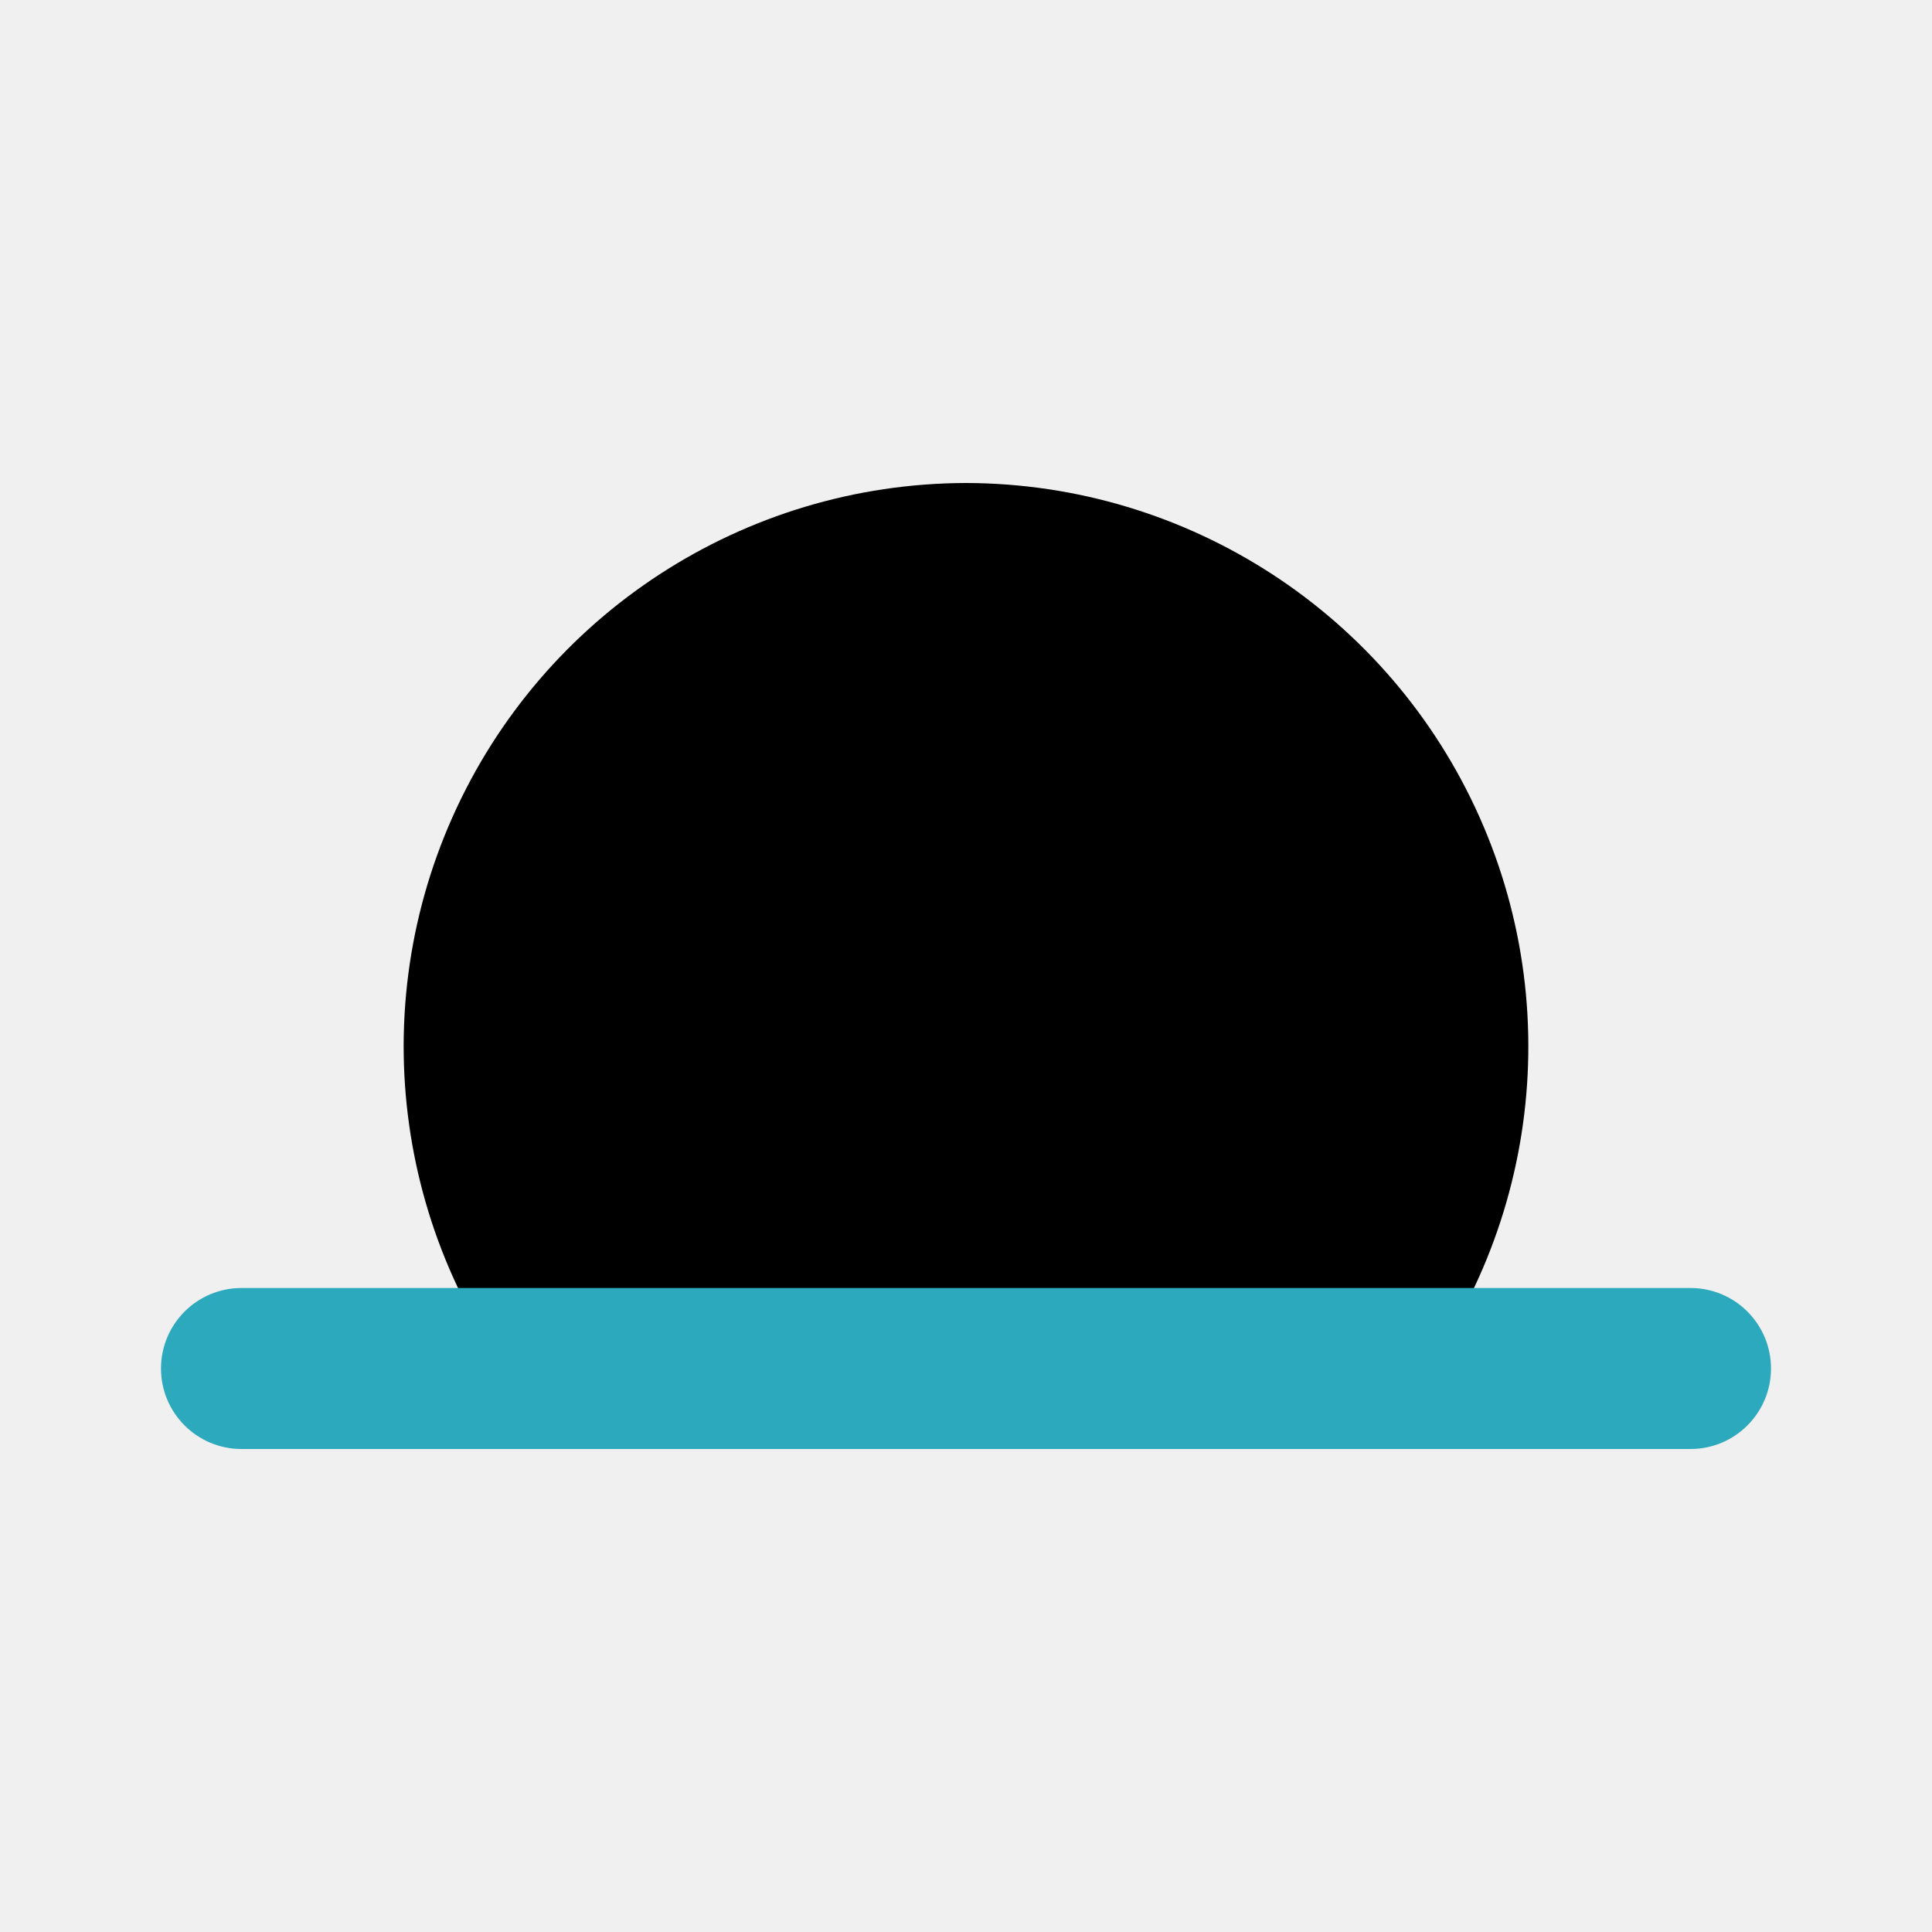
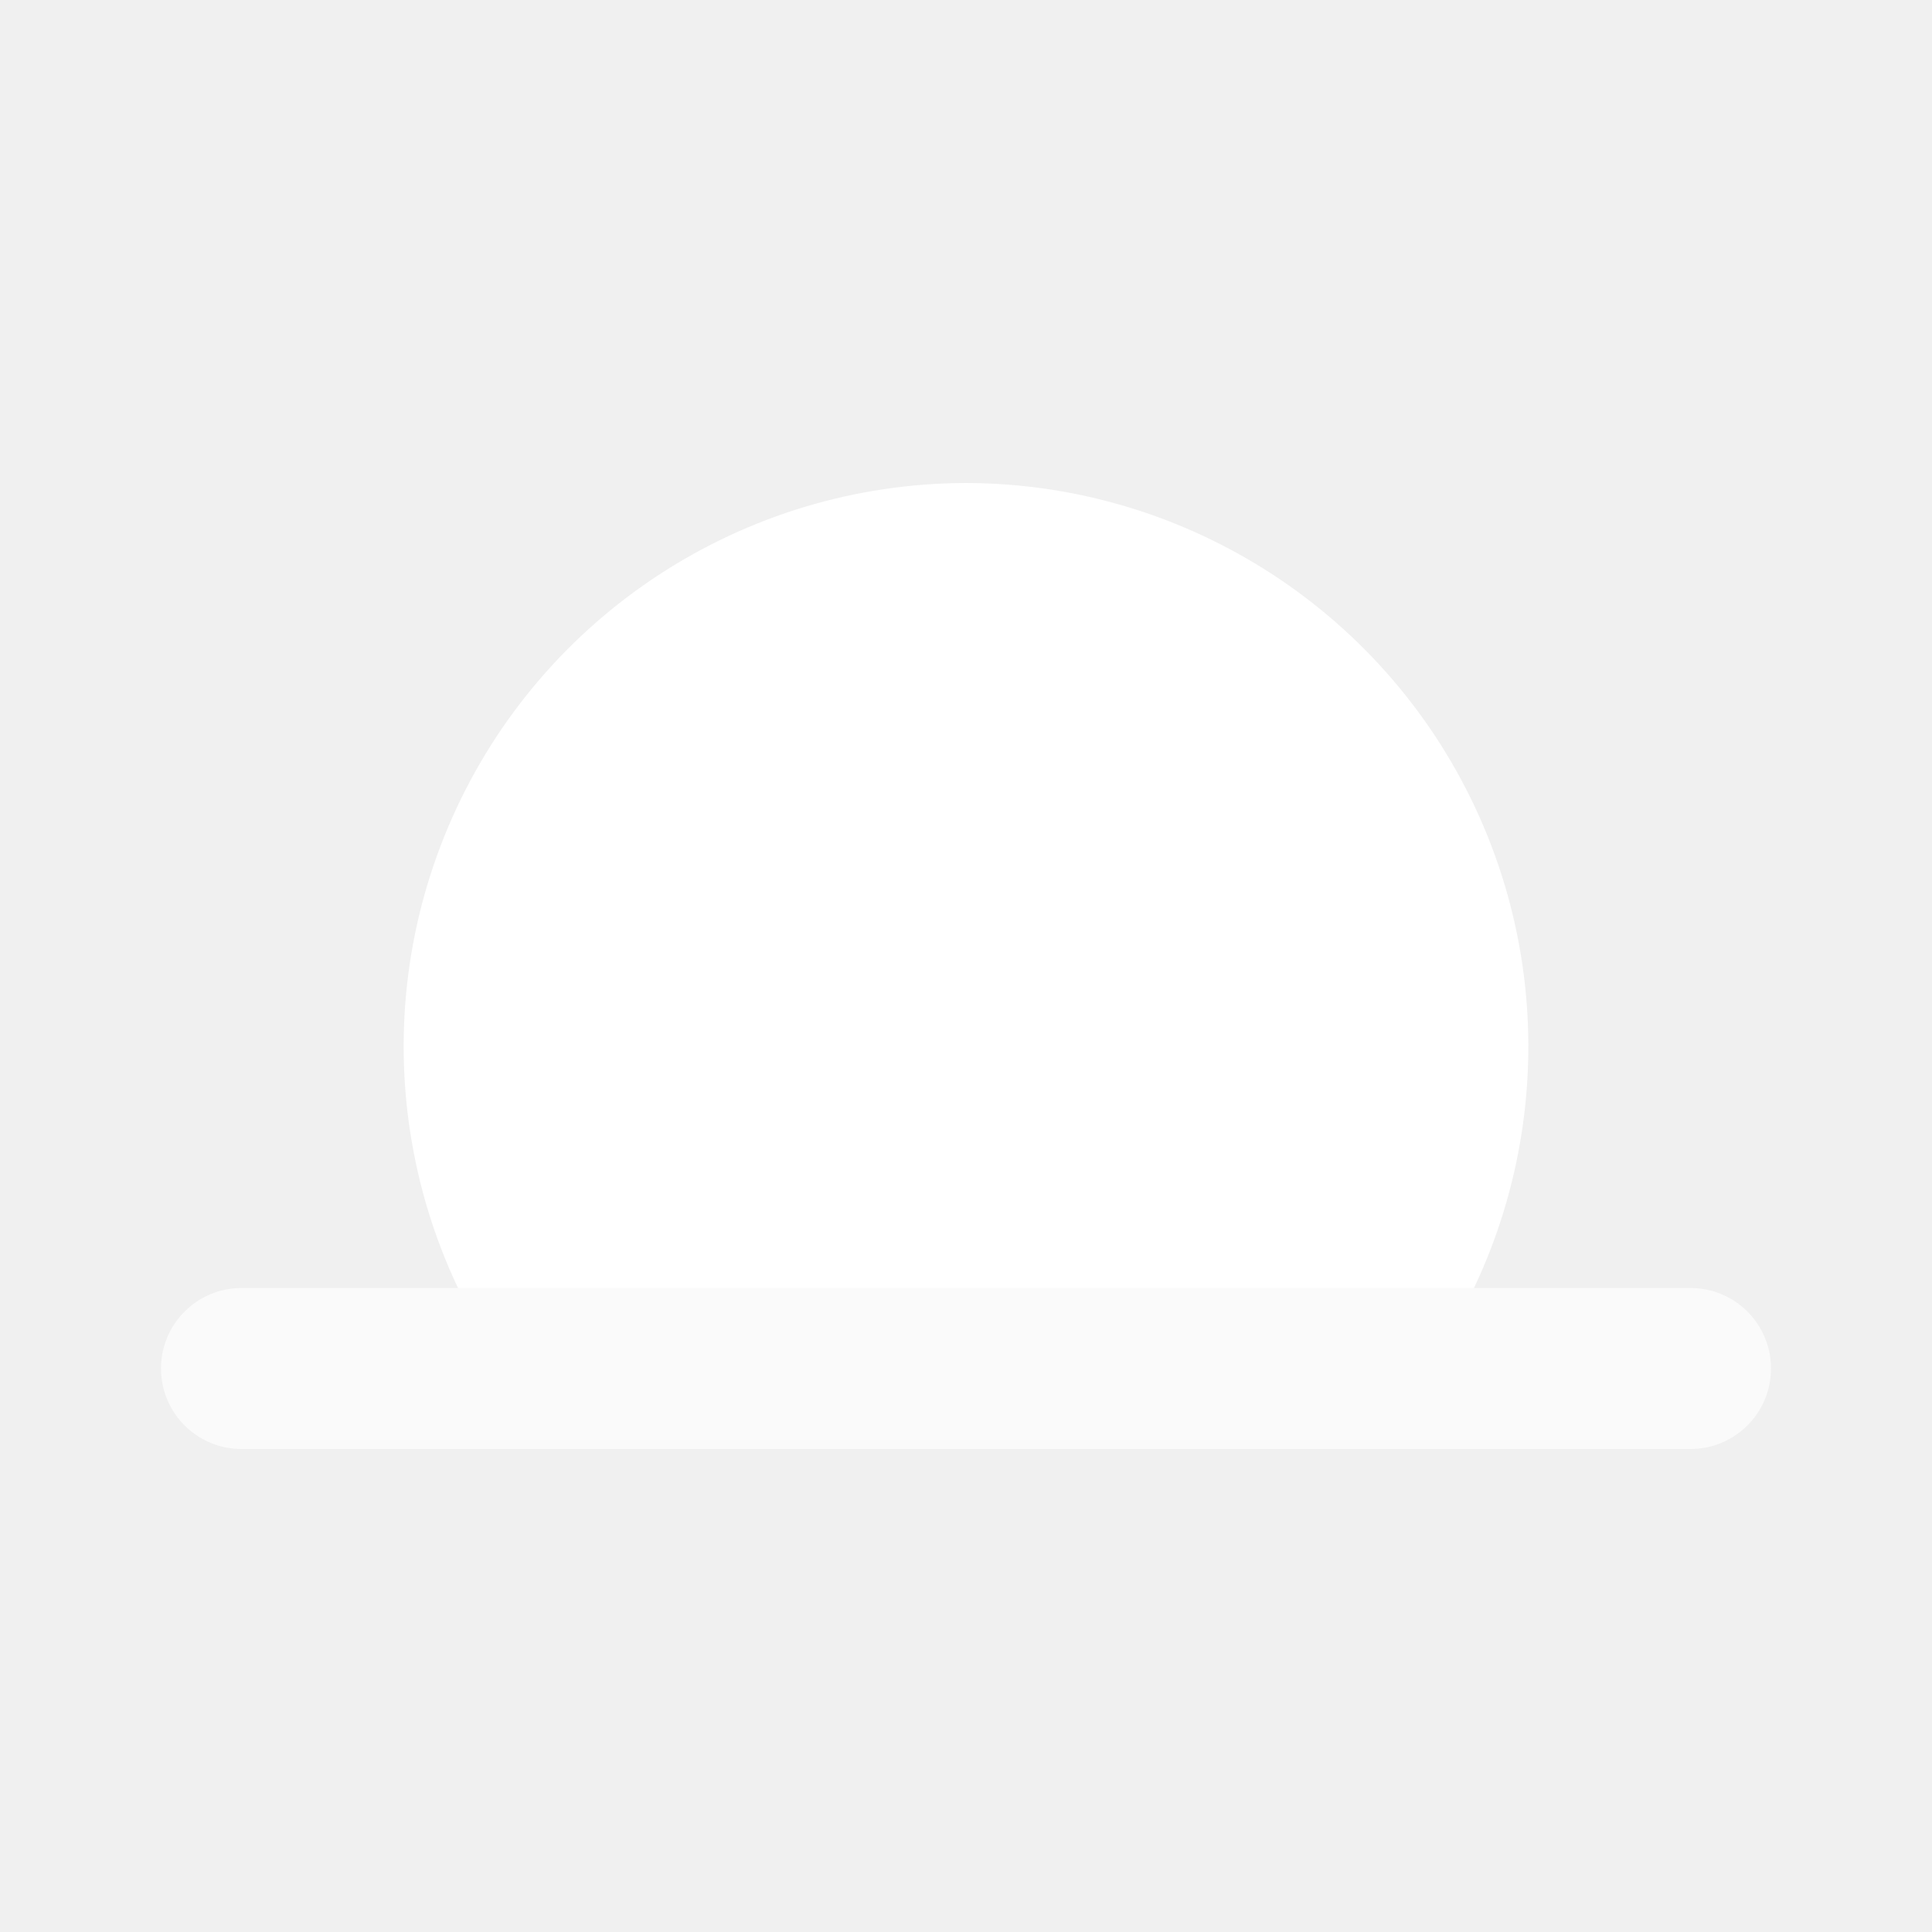
<svg xmlns="http://www.w3.org/2000/svg" fill="#000000" width="800px" height="800px" viewBox="0 0 24 24" id="sunset-alt" data-name="Flat Color" class="icon flat-color">
-   <path id="primary" d="M12,6A7,7,0,0,0,6.8,17.67a1,1,0,0,0,.74.33h8.92a1,1,0,0,0,.74-.33A7,7,0,0,0,12,6Z" style="fill: rgb(0, 0, 0);" />
-   <path id="secondary" d="M21,18H3a1,1,0,0,1,0-2H21a1,1,0,0,1,0,2Z" style="fill: rgb(44, 169, 188);" />
+   <g id="SVGRepo_bgCarrier" stroke-width="0" />
+   <g id="SVGRepo_tracerCarrier" stroke-linecap="round" stroke-linejoin="round" />
+   <g id="SVGRepo_iconCarrier">
+     <path id="primary" d="M12,6A7,7,0,0,0,6.8,17.67a1,1,0,0,0,.74.33h8.92a1,1,0,0,0,.74-.33A7,7,0,0,0,12,6Z" style="fill: #ffffff;" />
+     <path id="secondary" d="M21,18H3a1,1,0,0,1,0-2H21a1,1,0,0,1,0,2Z" style="fill: #fafafa;" />
+   </g>
</svg>
